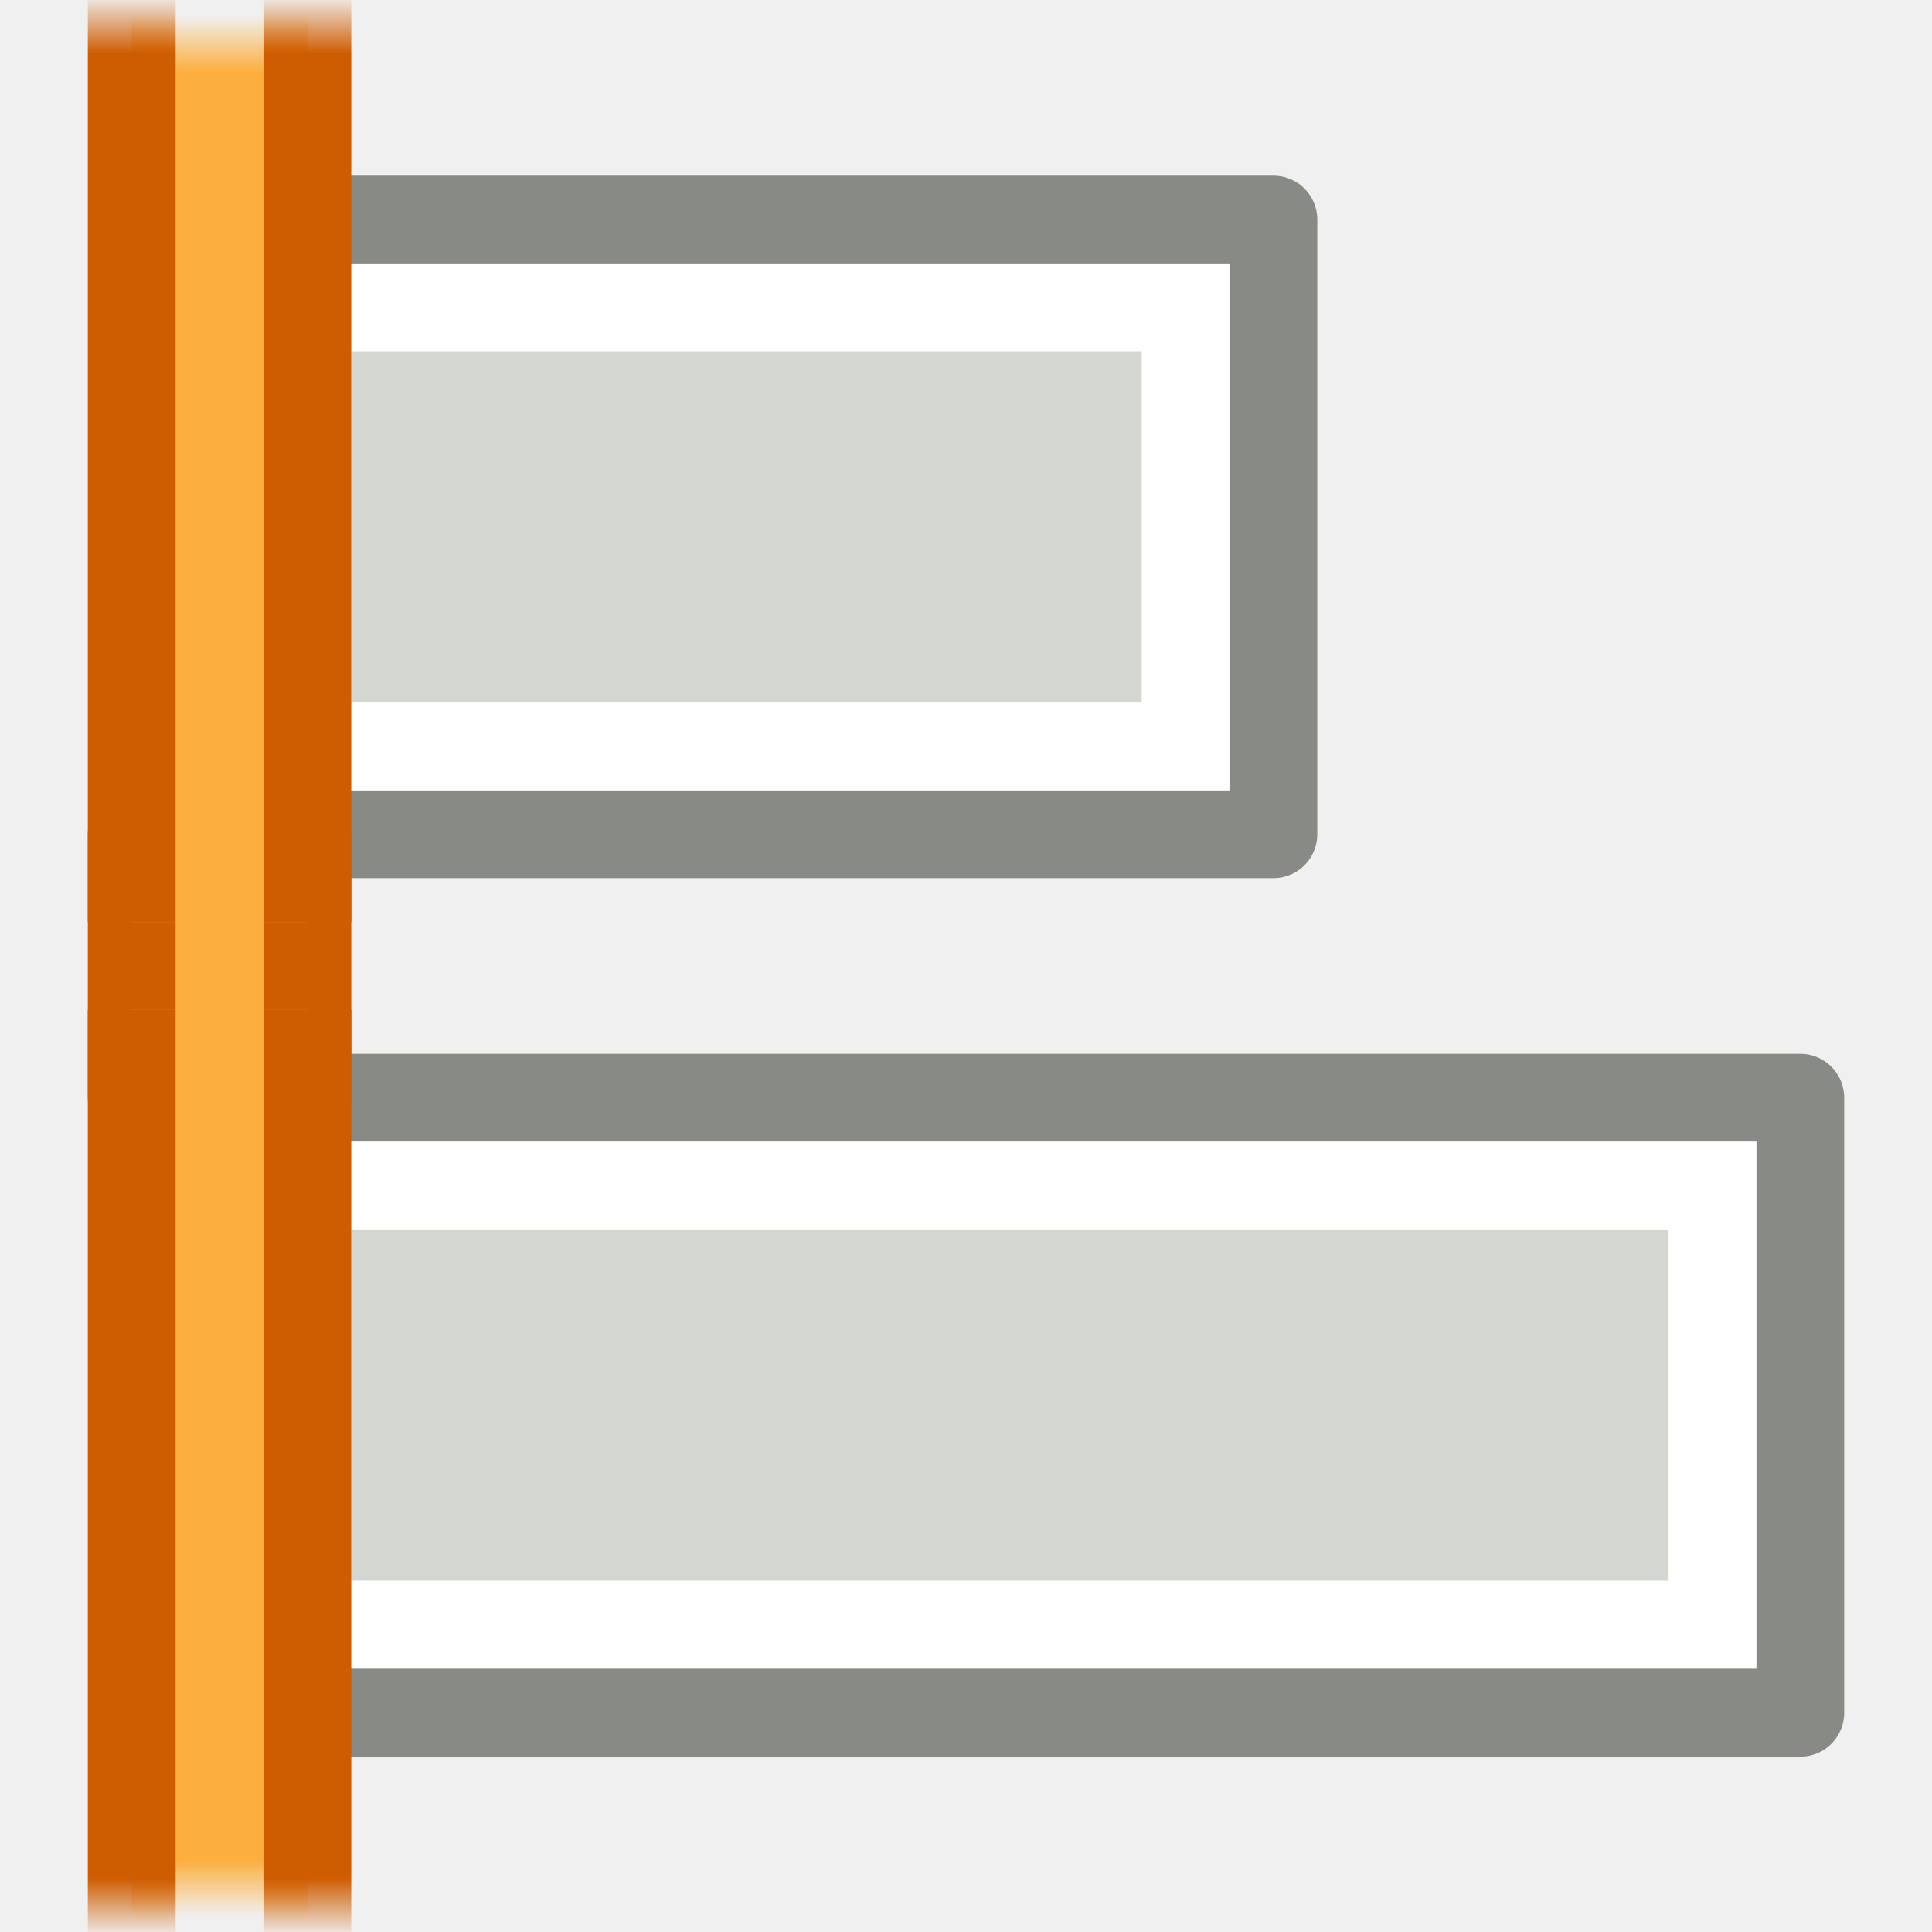
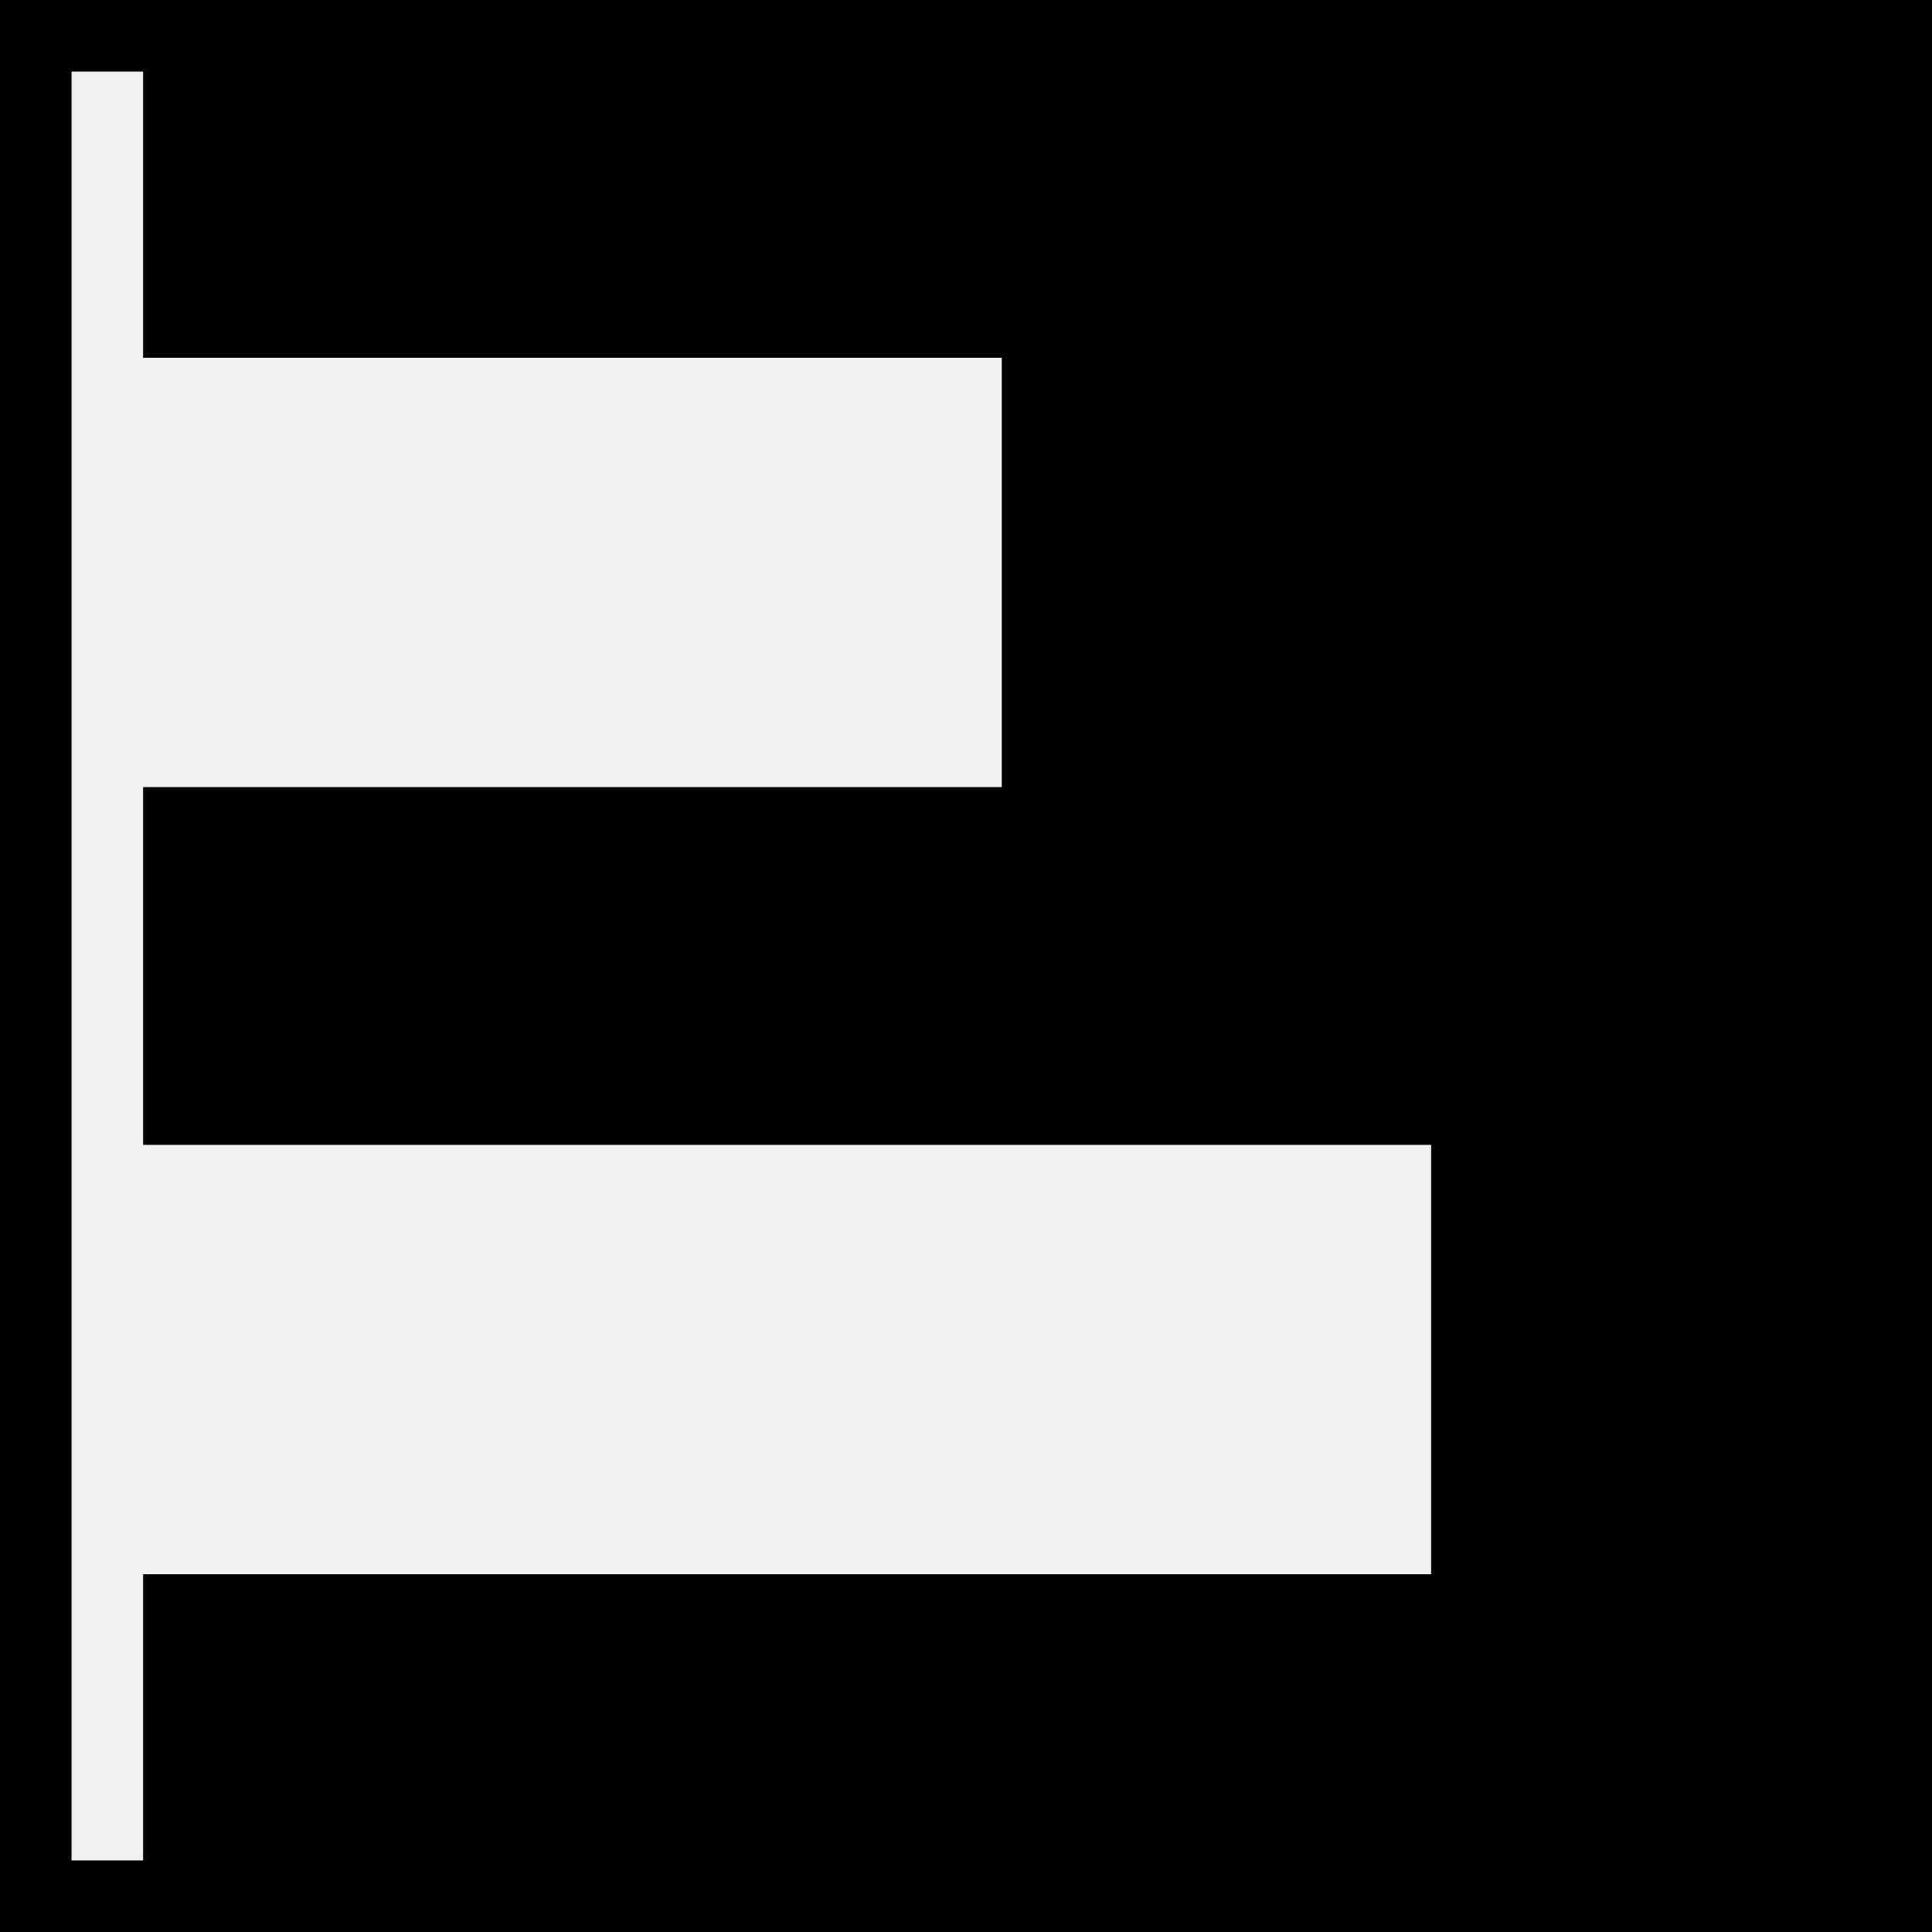
- <svg xmlns="http://www.w3.org/2000/svg" xmlns:xlink="http://www.w3.org/1999/xlink" width="22" height="22" id="svg11272" version="1.0">
-   <defs id="defs11274">
-     <linearGradient id="linearGradient2968">
-       <stop id="stop2970" offset="0" style="stop-color:#ce5c00;stop-opacity:1" />
-       <stop id="stop2972" offset="1" style="stop-color:#ce5c00;stop-opacity:0" />
-     </linearGradient>
-     <linearGradient xlink:href="#linearGradient2968" id="linearGradient4716" gradientUnits="userSpaceOnUse" gradientTransform="matrix(-1,0,0,-1,395.9999,981)" x1="187.609" y1="489.359" x2="186.937" y2="489.359" />
-     <linearGradient id="linearGradient2974">
-       <stop id="stop2976" offset="0" style="stop-color:#fcaf3e;stop-opacity:1" />
-       <stop id="stop2978" offset="1" style="stop-color:#fcaf3e;stop-opacity:0" />
-     </linearGradient>
-     <linearGradient xlink:href="#linearGradient2974" id="linearGradient4714" gradientUnits="userSpaceOnUse" gradientTransform="matrix(-1,0,0,-1,395.9999,981)" x1="187.816" y1="489.547" x2="187.172" y2="489.547" />
-     <linearGradient id="linearGradient2986">
-       <stop id="stop2988" offset="0" style="stop-color:#ce5c00;stop-opacity:1" />
-       <stop id="stop2990" offset="1" style="stop-color:#ce5c00;stop-opacity:0" />
-     </linearGradient>
-     <linearGradient xlink:href="#linearGradient2986" id="linearGradient4712" gradientUnits="userSpaceOnUse" x1="187.609" y1="489.359" x2="186.937" y2="489.359" />
-     <linearGradient id="linearGradient2980">
-       <stop id="stop2982" offset="0" style="stop-color:#fcaf3e;stop-opacity:1" />
-       <stop id="stop2984" offset="1" style="stop-color:#fcaf3e;stop-opacity:0" />
-     </linearGradient>
-     <linearGradient xlink:href="#linearGradient2980" id="linearGradient4710" gradientUnits="userSpaceOnUse" x1="187.816" y1="489.547" x2="187.172" y2="489.547" />
-   </defs>
-   <g id="layer1">
-     <g style="display:inline" id="g4065" transform="matrix(0,-1,1,0,8.9287758e-5,51.99998)">
-       <g id="g3883" transform="translate(-127,-473)" style="fill:#d3d7cf;stroke:#888a85;display:inline">
-         <rect transform="matrix(0,1,1,0,0,0)" y="169.5" x="475.5" height="7" width="12" id="rect3885" style="fill:#d3d7cf;fill-opacity:1;stroke:#888a85;stroke-width:1;stroke-linecap:butt;stroke-linejoin:round;stroke-miterlimit:3;stroke-dasharray:none;stroke-dashoffset:0;stroke-opacity:1" />
-         <rect ry="0" rx="0" transform="matrix(0,1,1,0,0,0)" y="170.5" x="476.5" height="5" width="10" id="rect3887" style="opacity:1;fill:#d3d7cf;fill-opacity:1;stroke:#ffffff;stroke-width:1;stroke-linecap:butt;stroke-linejoin:miter;stroke-miterlimit:3;stroke-dasharray:none;stroke-dashoffset:0;stroke-opacity:1" />
-       </g>
-       <g id="g3889" transform="translate(-97,-469)" style="display:inline">
-         <rect transform="matrix(0,-1,1,0,0,0)" y="129.496" x="-489.5" height="7.004" width="18" id="rect3891" style="color:#000000;fill:#d3d7cf;fill-opacity:1;fill-rule:evenodd;stroke:#888a85;stroke-width:1;stroke-linecap:butt;stroke-linejoin:round;marker:none;marker-start:none;marker-mid:none;marker-end:none;stroke-miterlimit:0;stroke-dasharray:none;stroke-dashoffset:0;stroke-opacity:1;display:inline" />
-         <rect transform="matrix(0,-1,1,0,0,0)" y="130.5" x="-488.5" height="5" width="16" id="rect3893" style="color:#000000;fill:none;fill-opacity:1;fill-rule:evenodd;stroke:#ffffff;stroke-width:1;stroke-linecap:round;stroke-linejoin:miter;marker:none;marker-start:none;marker-mid:none;marker-end:none;stroke-miterlimit:2;stroke-dasharray:none;stroke-dashoffset:0;stroke-opacity:1;display:inline" rx="0" ry="0" />
-       </g>
-       <g id="g3903" transform="translate(-157,-488)" style="display:inline">
-         <rect y="489.5" x="196.5" height="2" width="3" id="rect3905" style="fill:#fcaf3e;fill-opacity:1;stroke:#ce5c00;stroke-width:1;stroke-linecap:butt;stroke-linejoin:round;stroke-miterlimit:0;stroke-dasharray:none;stroke-dashoffset:0;stroke-opacity:1" />
-         <path style="fill:url(#linearGradient4710);fill-opacity:1;stroke:url(#linearGradient4712);stroke-width:1;stroke-linecap:butt;stroke-linejoin:round;stroke-miterlimit:0;stroke-dashoffset:0;stroke-opacity:1" d="M 197.5,491.5 L 186.5,491.5 L 186.5,489.5 L 197.5,489.5" id="path3907" />
-         <path style="fill:url(#linearGradient4714);fill-opacity:1;stroke:url(#linearGradient4716);stroke-width:1;stroke-linecap:butt;stroke-linejoin:round;stroke-miterlimit:0;stroke-dashoffset:0;stroke-opacity:1" d="M 198.5,489.5 L 209.5,489.5 L 209.5,491.5 L 198.5,491.5" id="path3909" />
-       </g>
-     </g>
-   </g>
+ <svg xmlns="http://www.w3.org/2000/svg" id="Untitled-Page%201" viewBox="0 0 27 27" style="background-color:#ffffff00" version="1.1" xml:space="preserve" x="0px" y="0px" width="27px" height="27px">
+   <path d="M 2 1 L 2 5 L 14 5 L 14 11 L 2 11 L 2 16 L 20 16 L 20 22 L 2 22 L 2 26 L 1 26 L 1 1 L 2 1 ZM 27 0 L 0 0 L 0 27 L 27 27 L 27 0 Z" fill="#000000" />
</svg>
